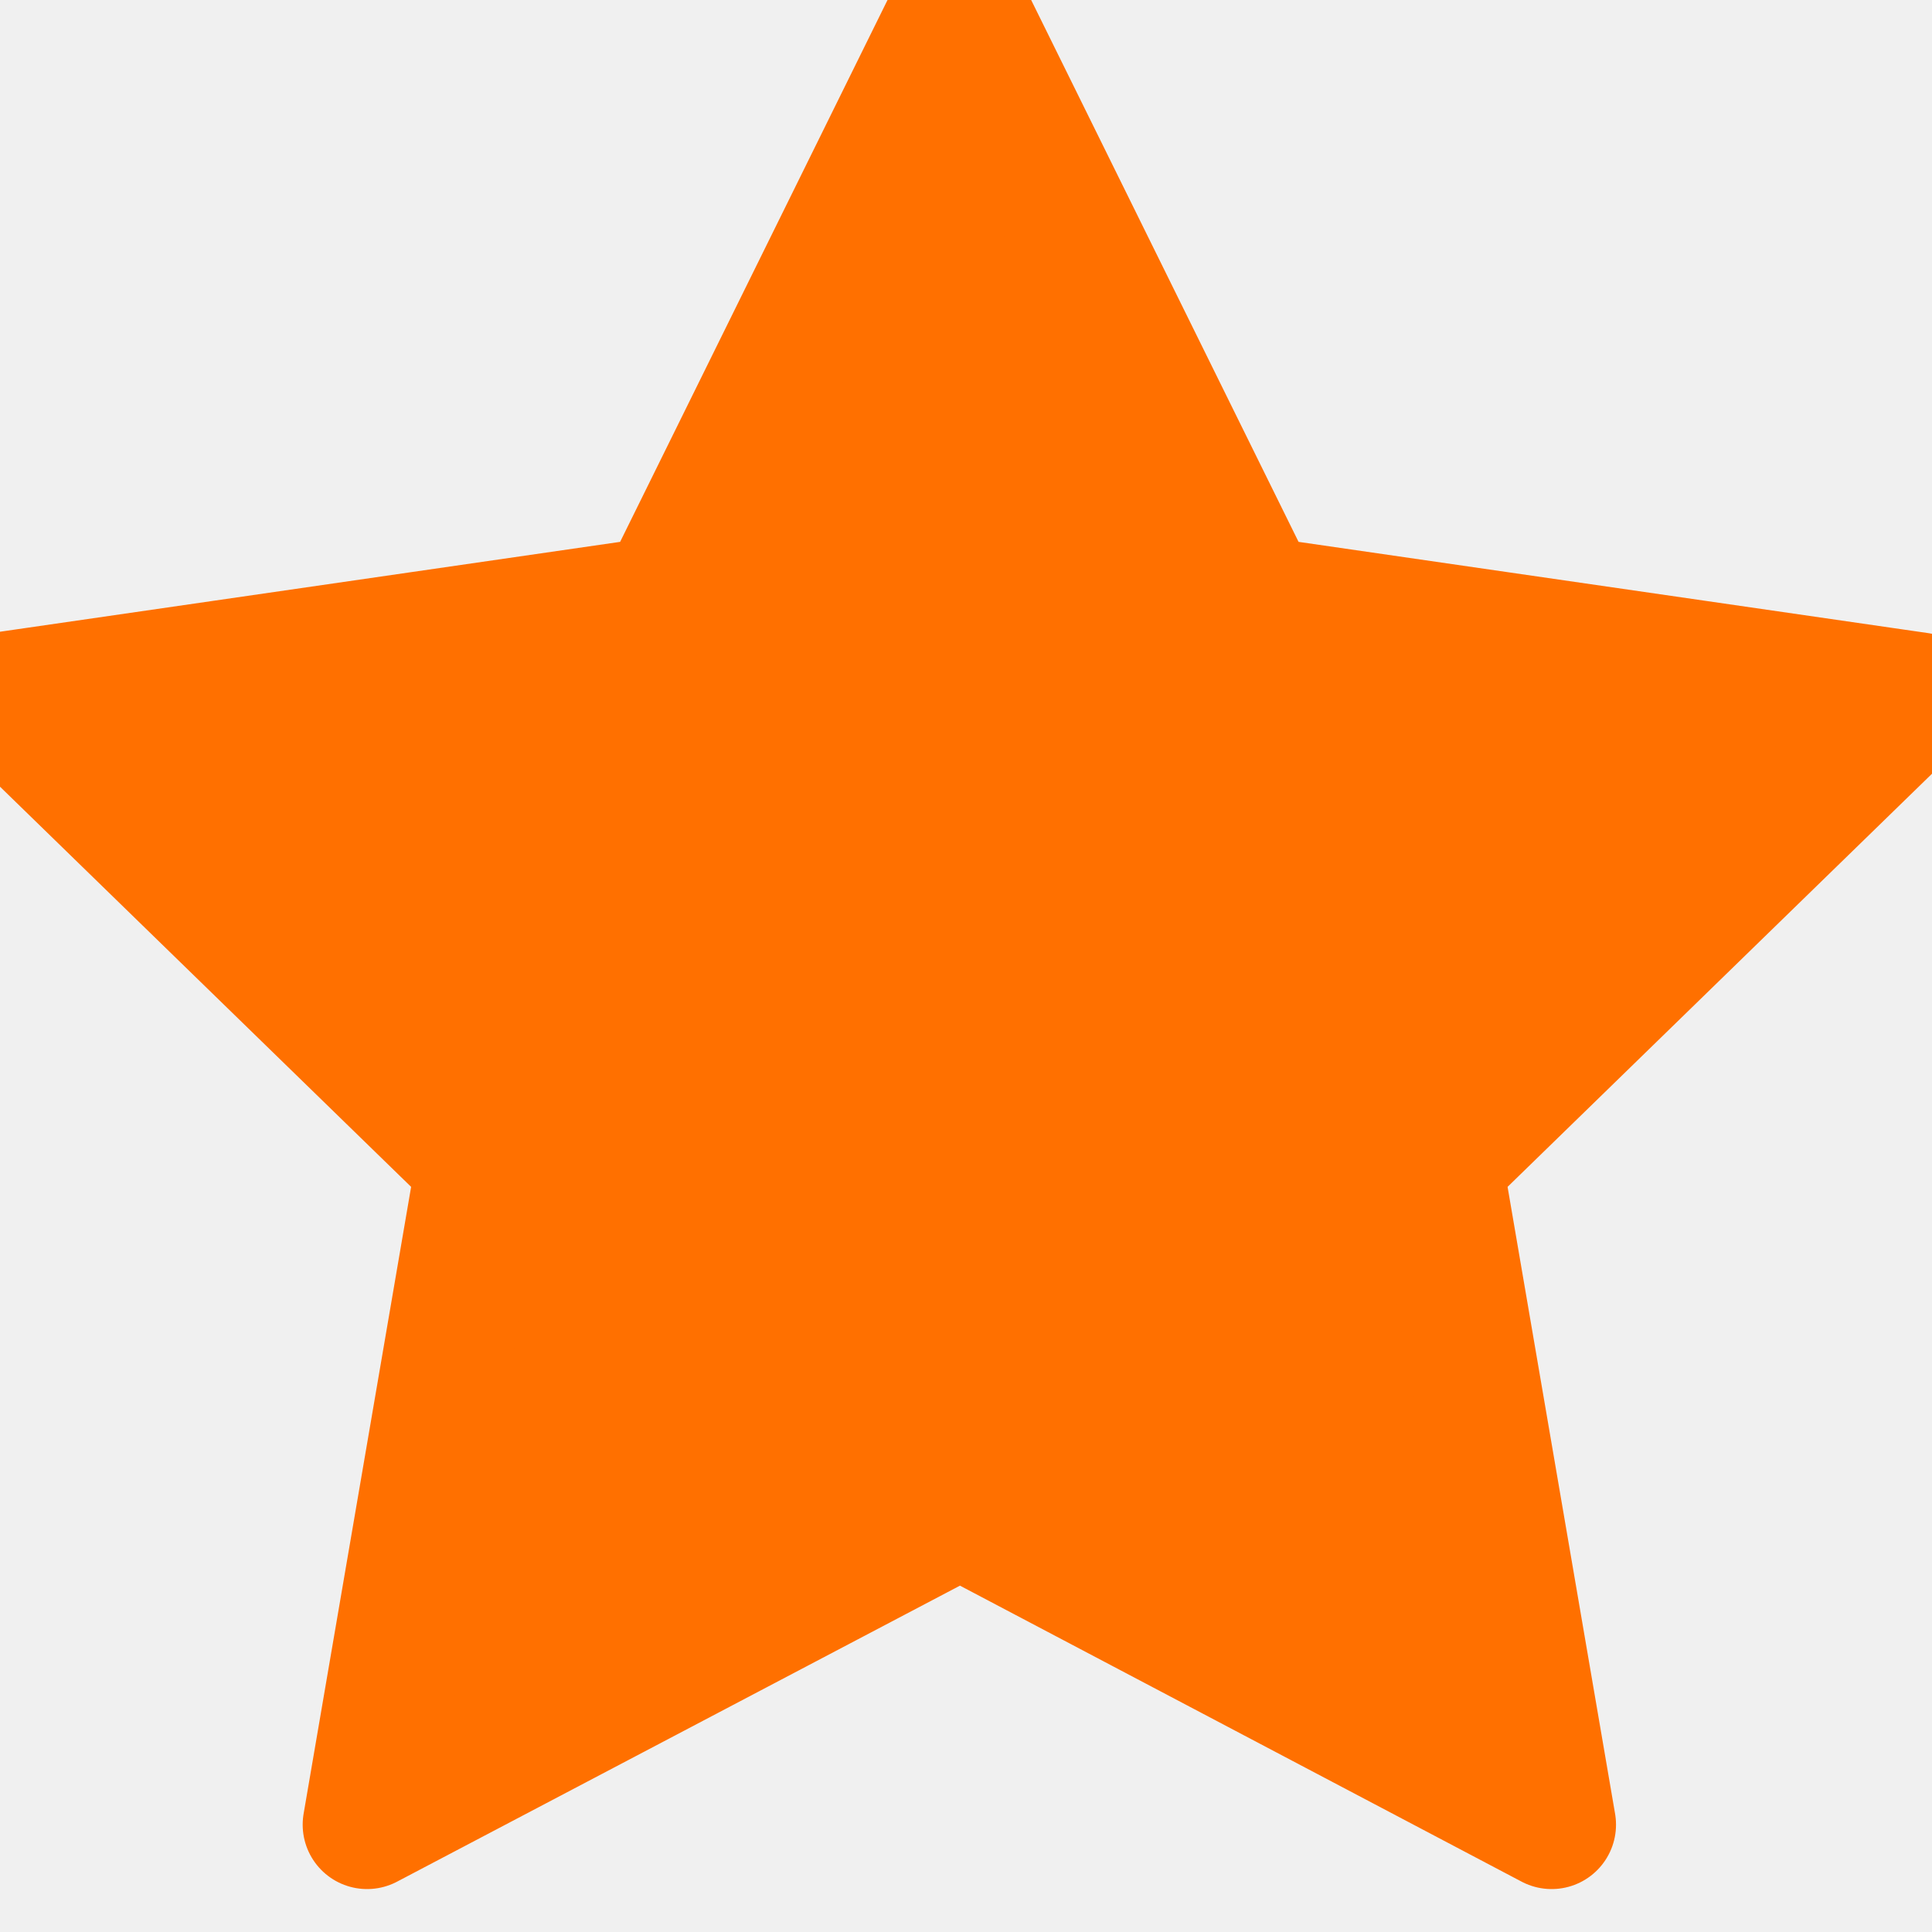
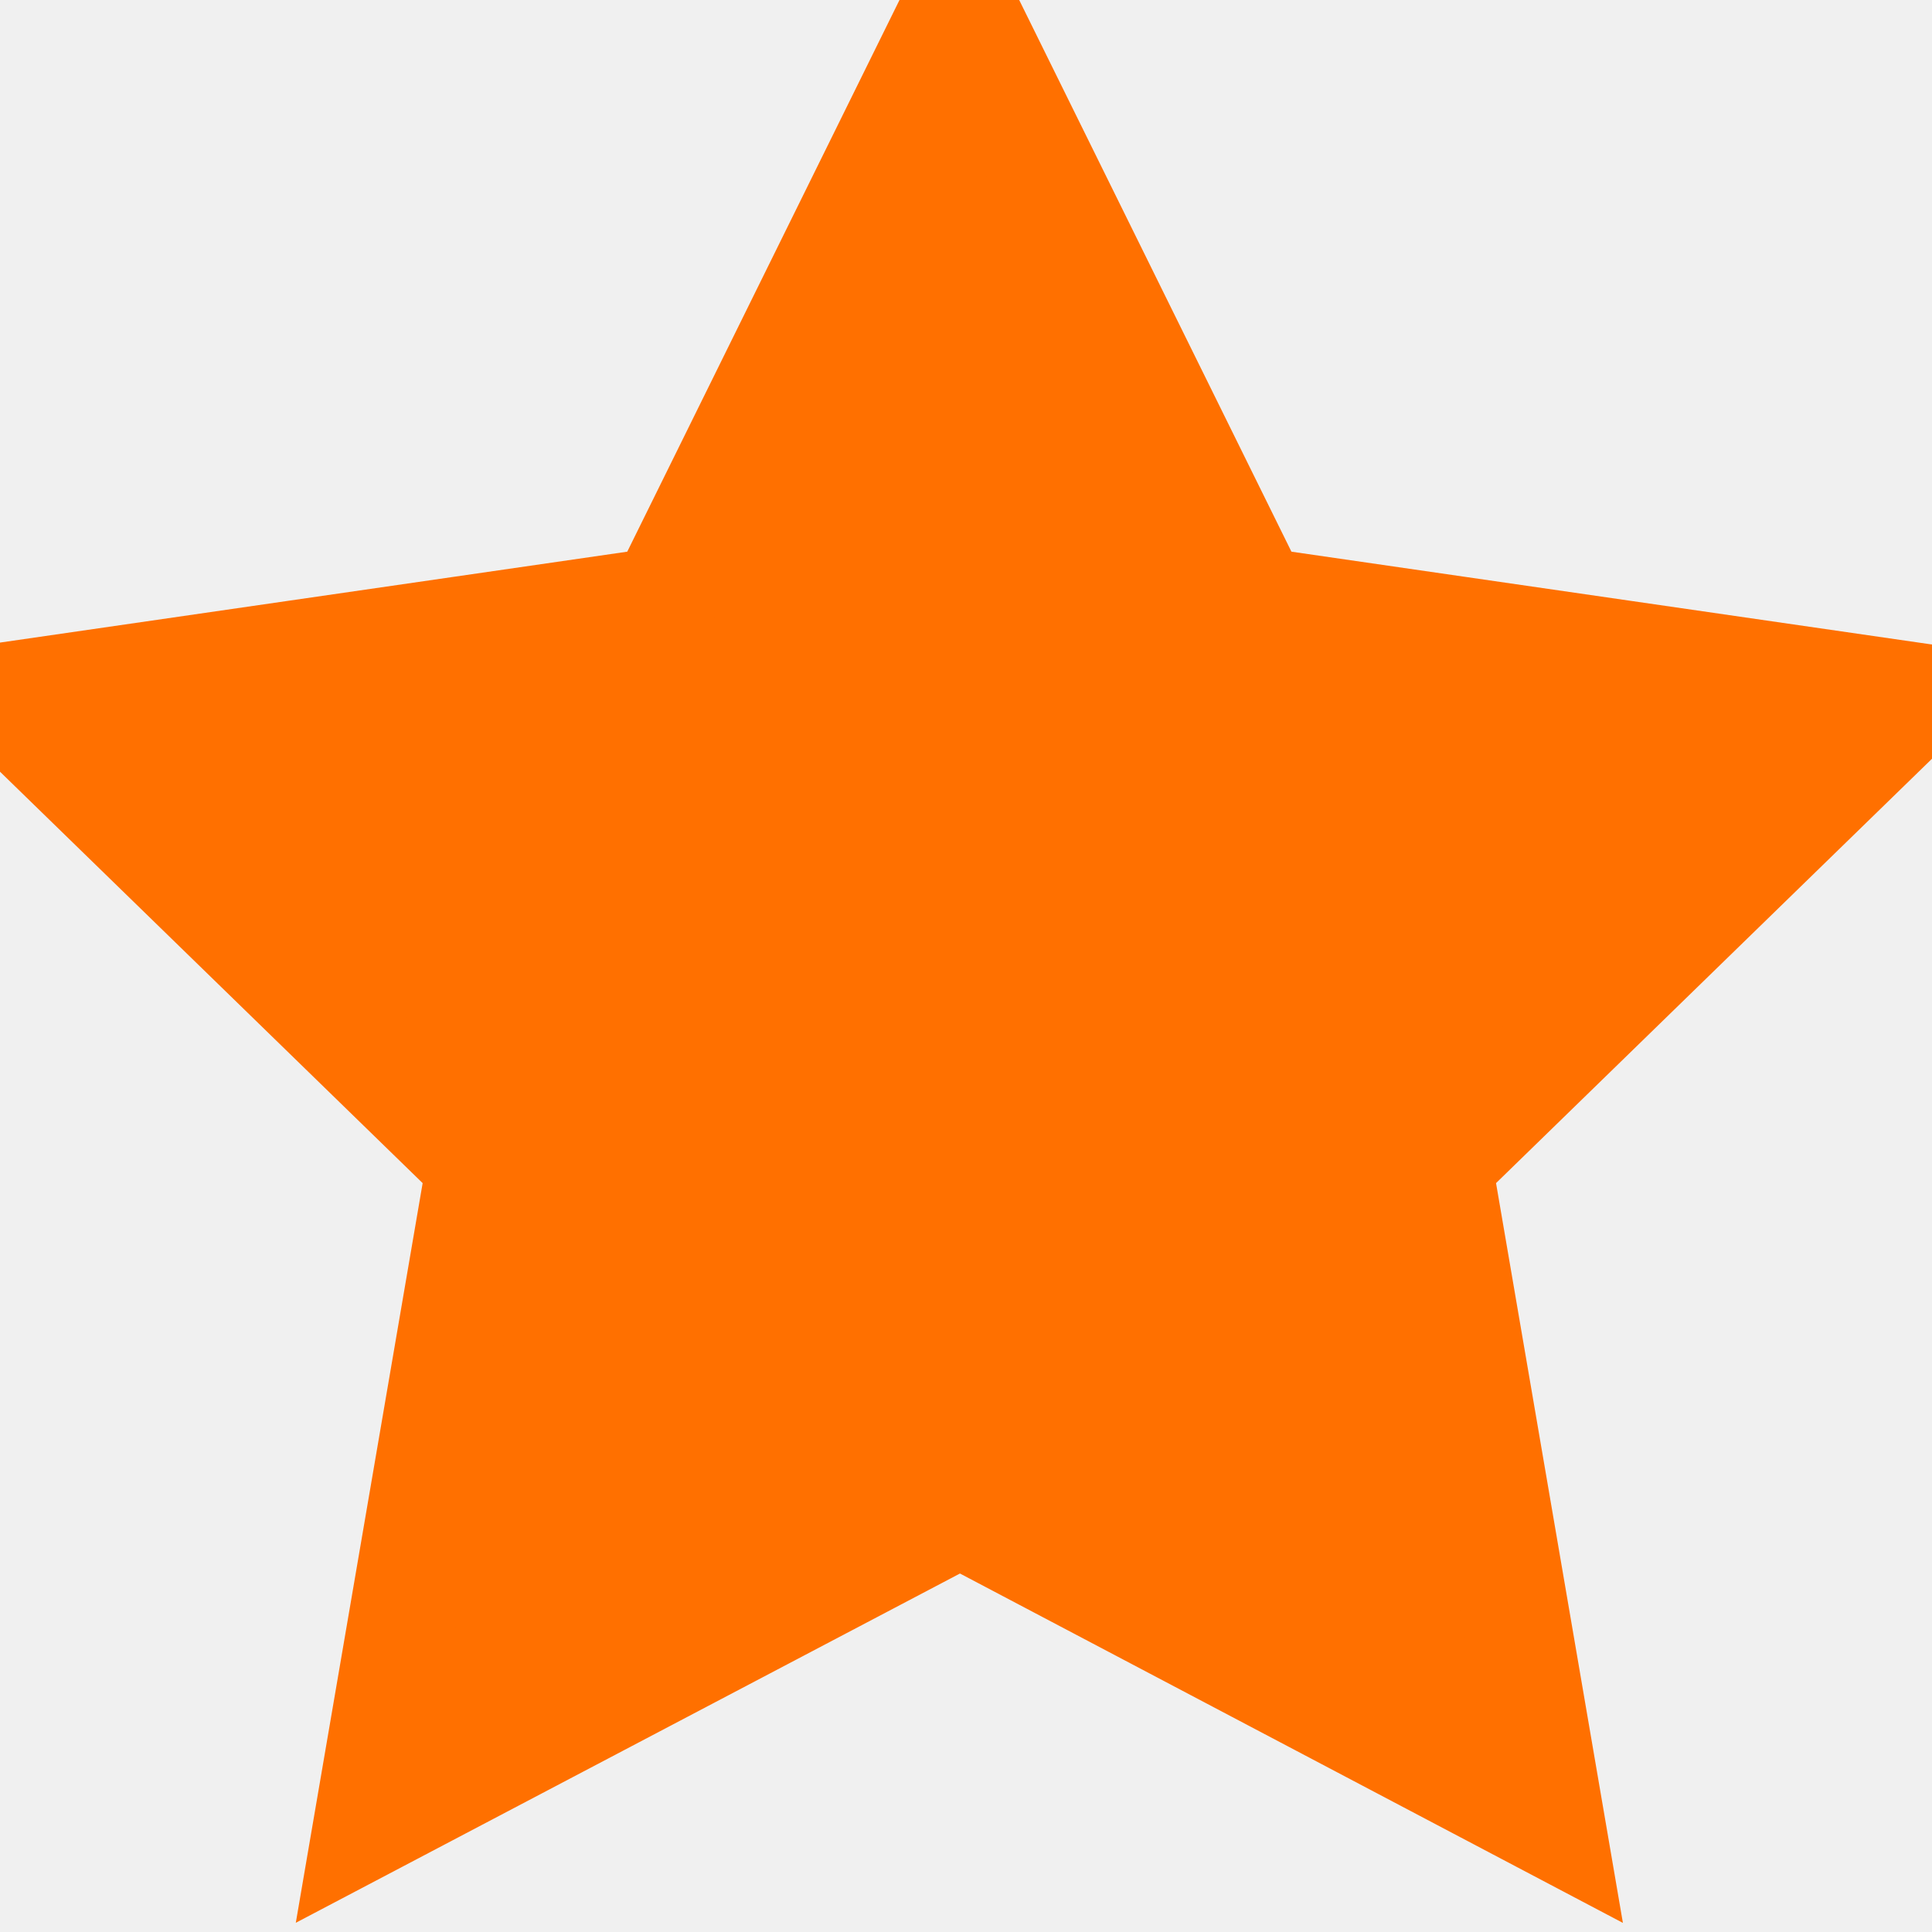
<svg xmlns="http://www.w3.org/2000/svg" width="18" height="18" viewBox="0 0 18 18" fill="#FF7000">
  <g clip-path="url(#clip0_543_4157)">
-     <path d="M8.944 14.095L3.42 17L4.475 10.848L-0 6.492L6.176 5.597L8.938 0L11.7 5.597L17.876 6.492L13.401 10.848L14.456 17L8.944 14.095Z" stroke="url(#paint0_linear_543_4157)" stroke-width="1.2" stroke-linecap="round" stroke-linejoin="round" />
+     <path d="M8.944 14.095L3.42 17L4.475 10.848L-0 6.492L6.176 5.597L8.938 0L11.7 5.597L17.876 6.492L13.401 10.848L14.456 17L8.944 14.095Z" stroke="url(#paint0_linear_543_4157)" strokeWidth="1.2" strokeLinecap="round" strokeLinejoin="round" />
  </g>
  <defs>
    <linearGradient id="paint0_linear_543_4157" x1="-2.635" y1="3.85998e-06" x2="18.72" y2="1.263" gradientUnits="userSpaceOnUse">
      <stop stop-color="#FF7000" />
      <stop offset="1" stop-color="#FF7000" />
    </linearGradient>
    <clipPath id="clip0_543_4157">
      <rect width="18" height="18" fill="white" />
    </clipPath>
  </defs>
</svg>
